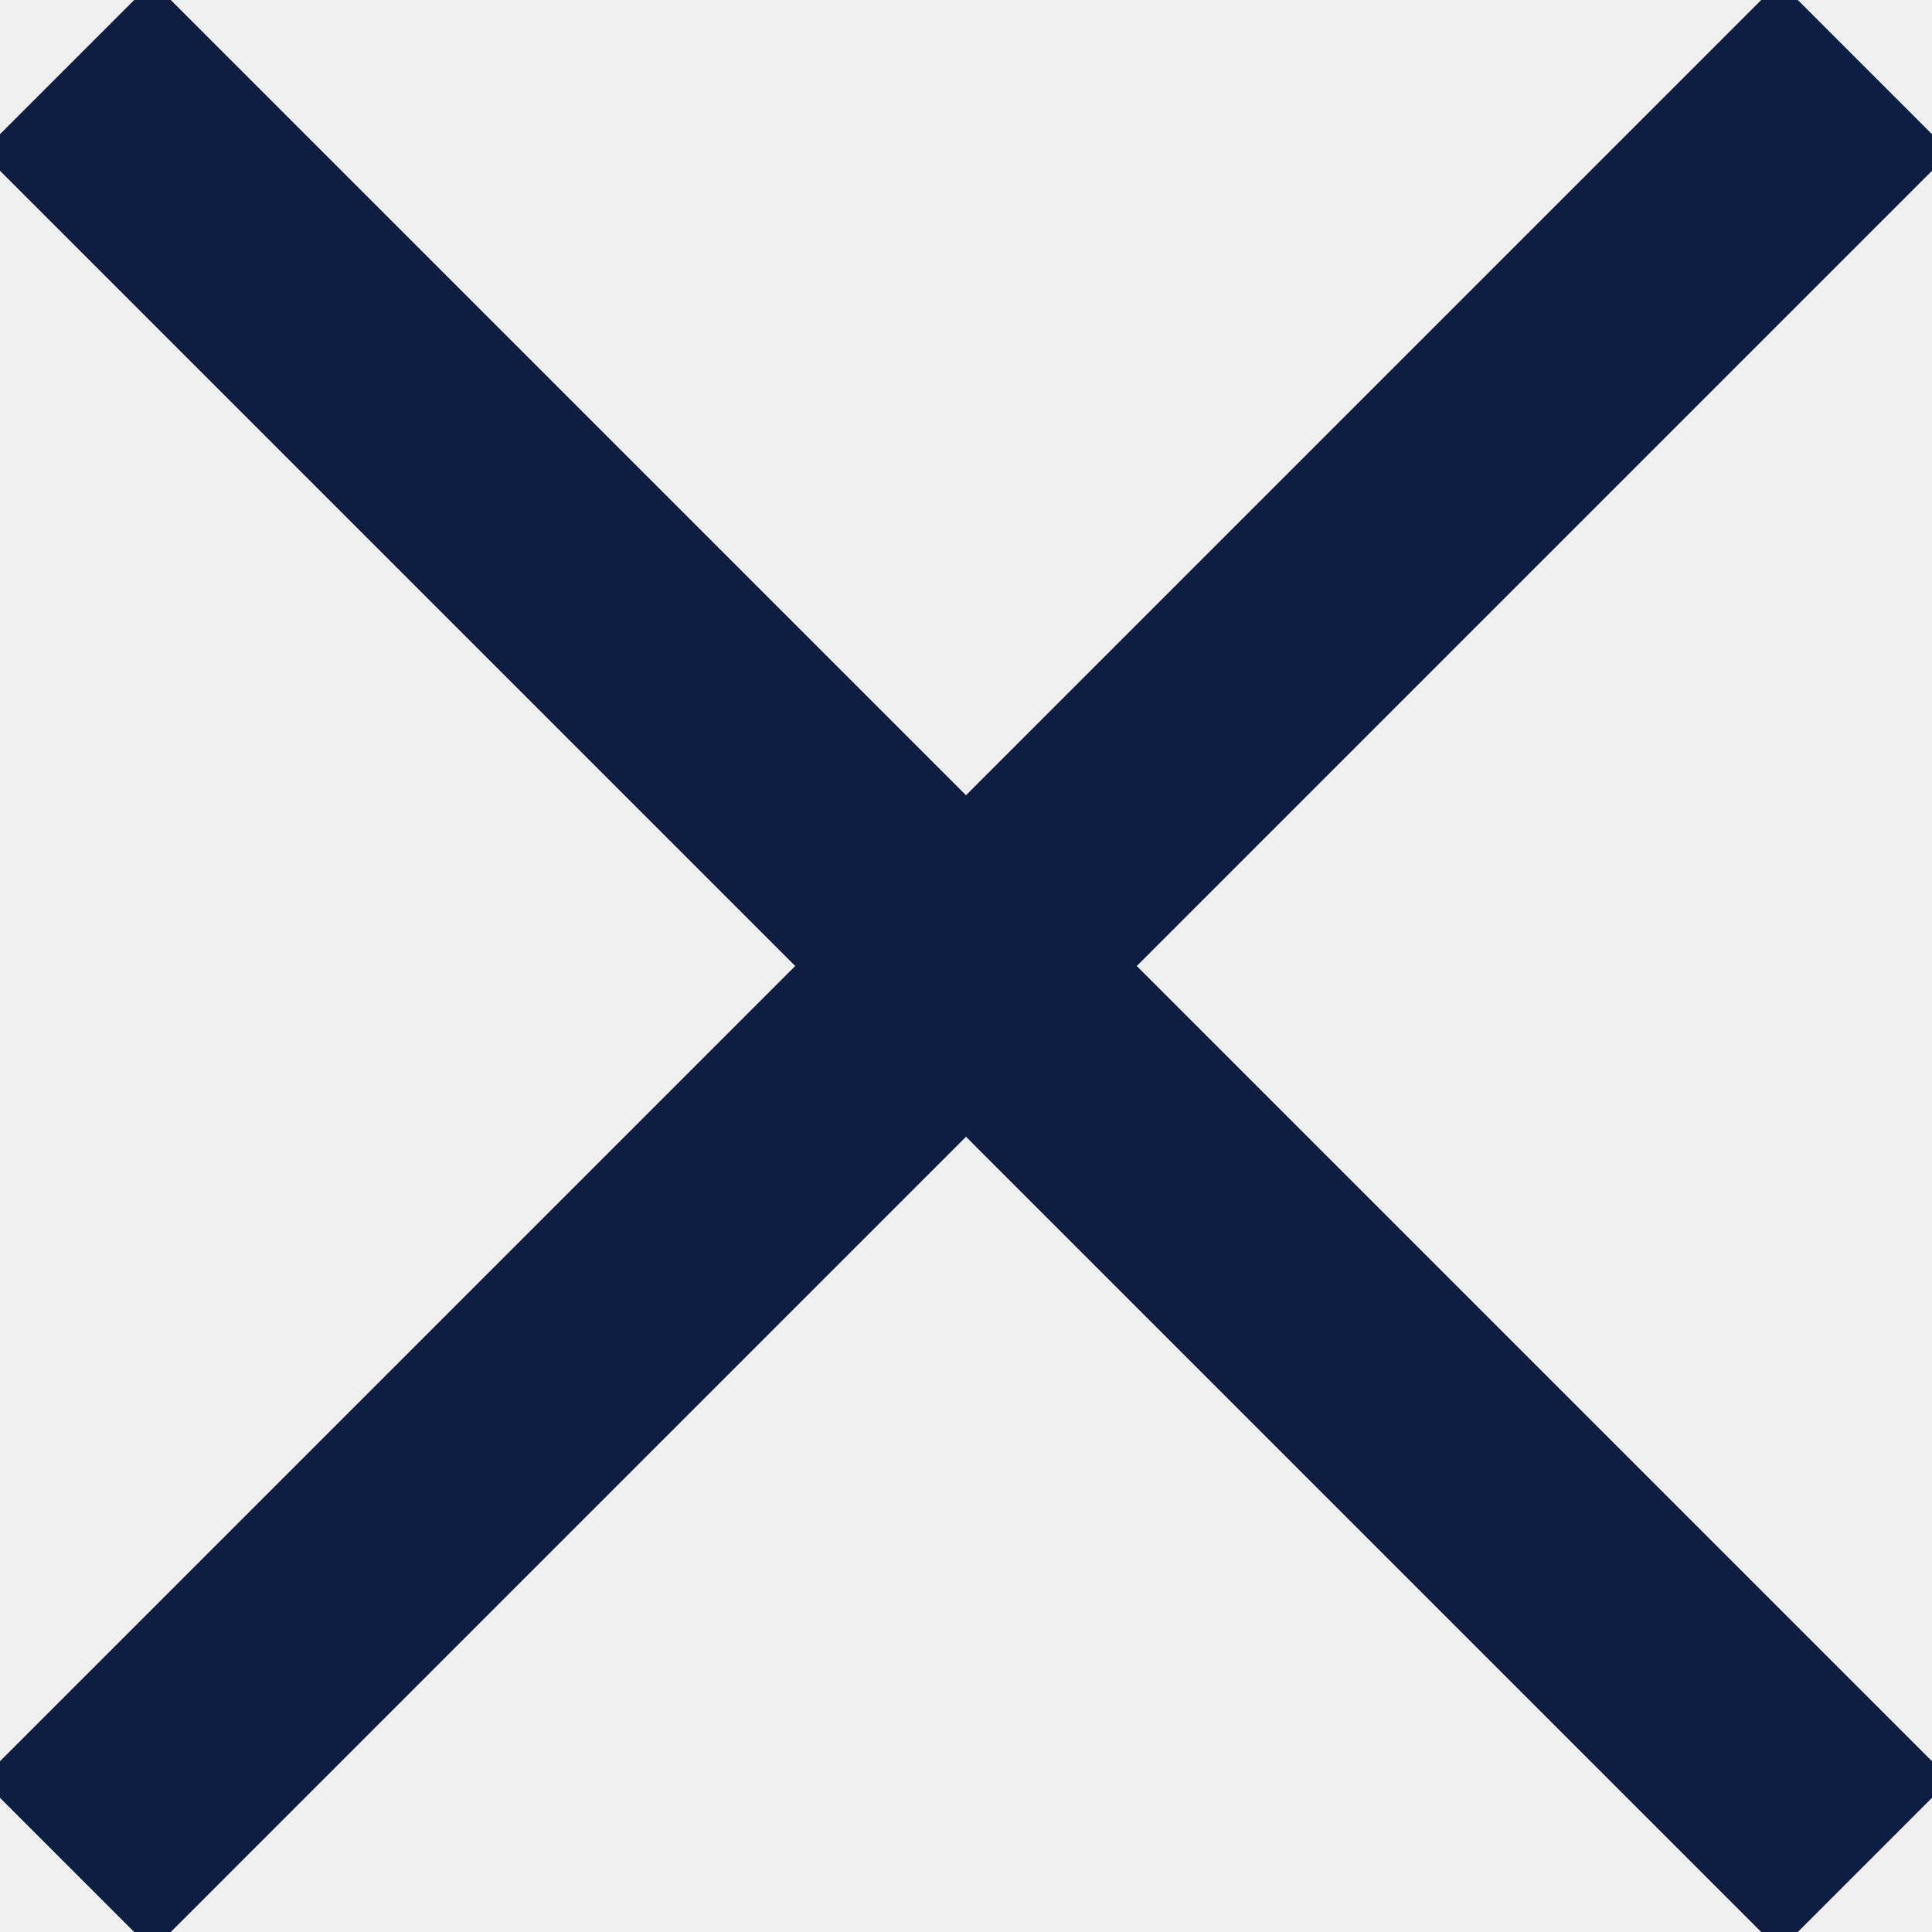
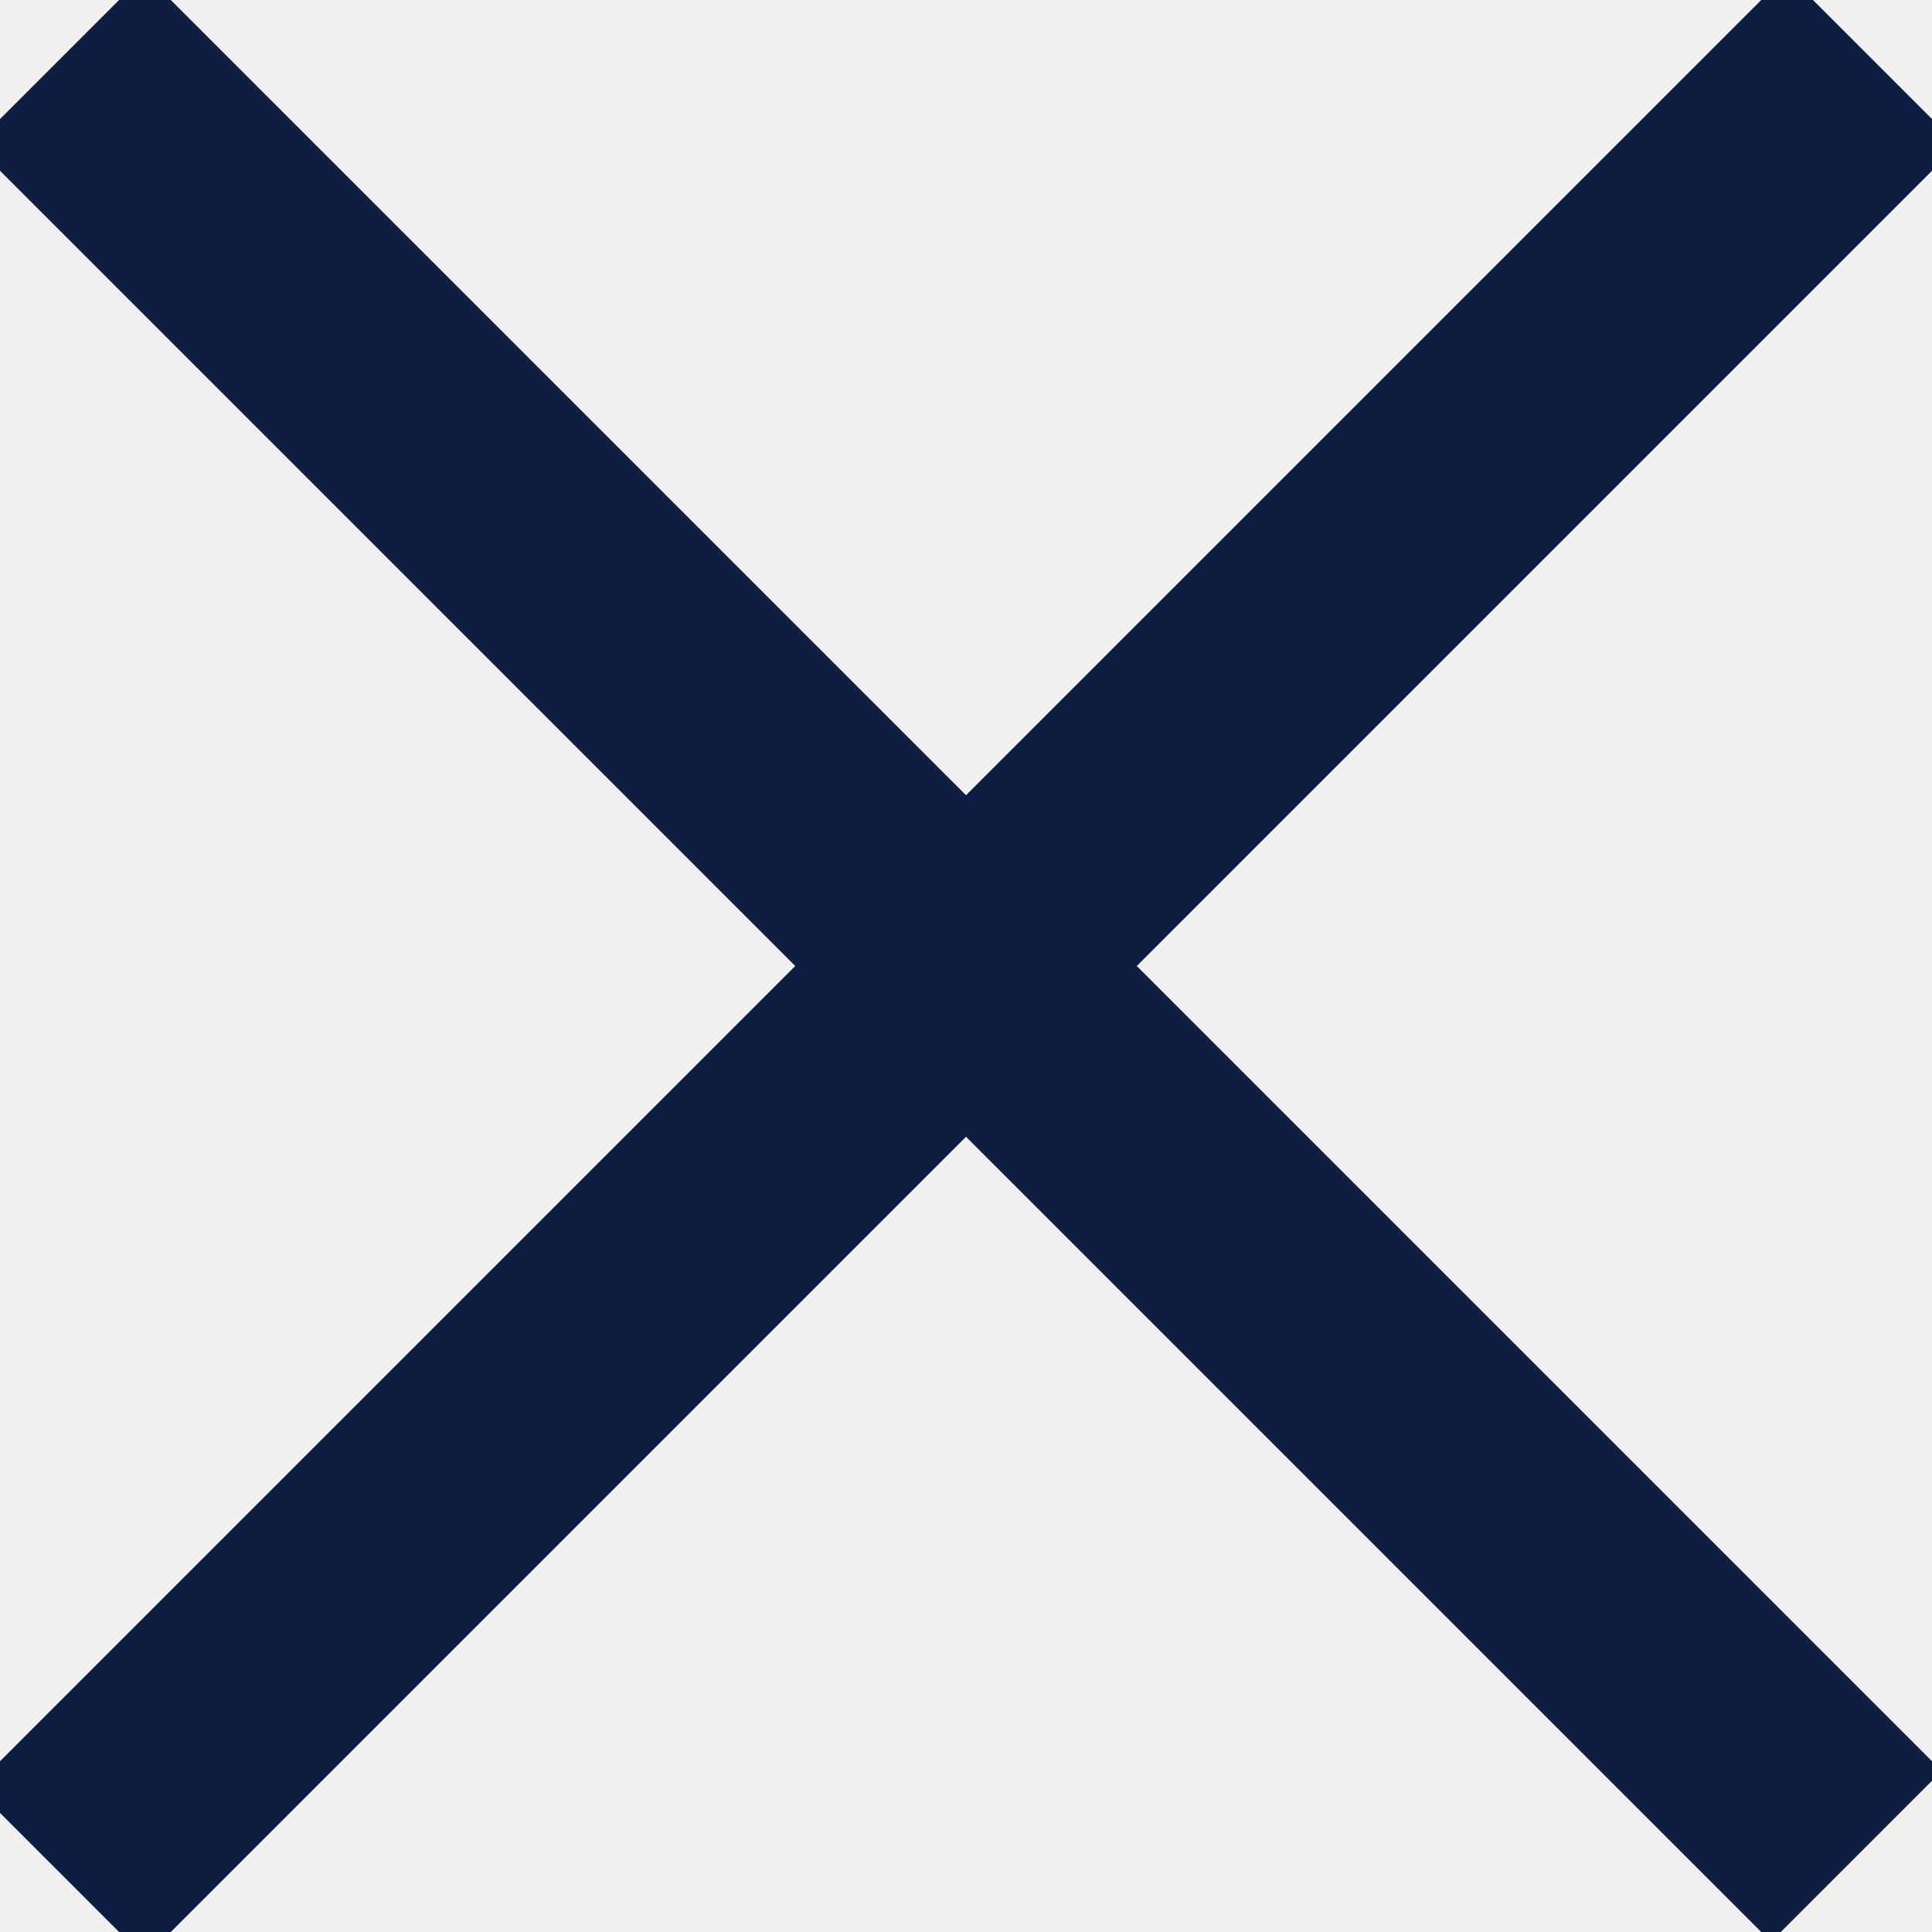
- <svg xmlns="http://www.w3.org/2000/svg" xmlns:xlink="http://www.w3.org/1999/xlink" width="12" height="12" viewBox="0 0 12 12">
-   <defs>
-     <path id="prefix__a" d="M.947.947l10.106 10.106m0-10.106L.947 11.053" />
-   </defs>
-   <g fill="none" fill-rule="evenodd">
-     <mask id="prefix__b" fill="#fff">
-       <use xlink:href="#prefix__a" />
-     </mask>
-     <use fill="#D8D8D8" stroke="#0D1E42" stroke-linecap="square" stroke-width="1.5" xlink:href="#prefix__a" />
-     <g fill="#0596FF" mask="url(#prefix__b)">
-       <path d="M0 0H12V12H0z" />
-     </g>
-   </g>
+ <svg xmlns="http://www.w3.org/2000/svg" version="1.1" id="Layer_1" x="0px" y="0px" viewBox="0 0 12 12" enable-background="new 0 0 12 12" xml:space="preserve">
+   <path id="prefix__a_1_" fill="#D8D8D8" stroke="#0D1E42" stroke-width="1.5" stroke-linecap="square" d="M0.9,0.9l10.1,10.1   M11.1,0.9L0.9,11.1" />
</svg>
